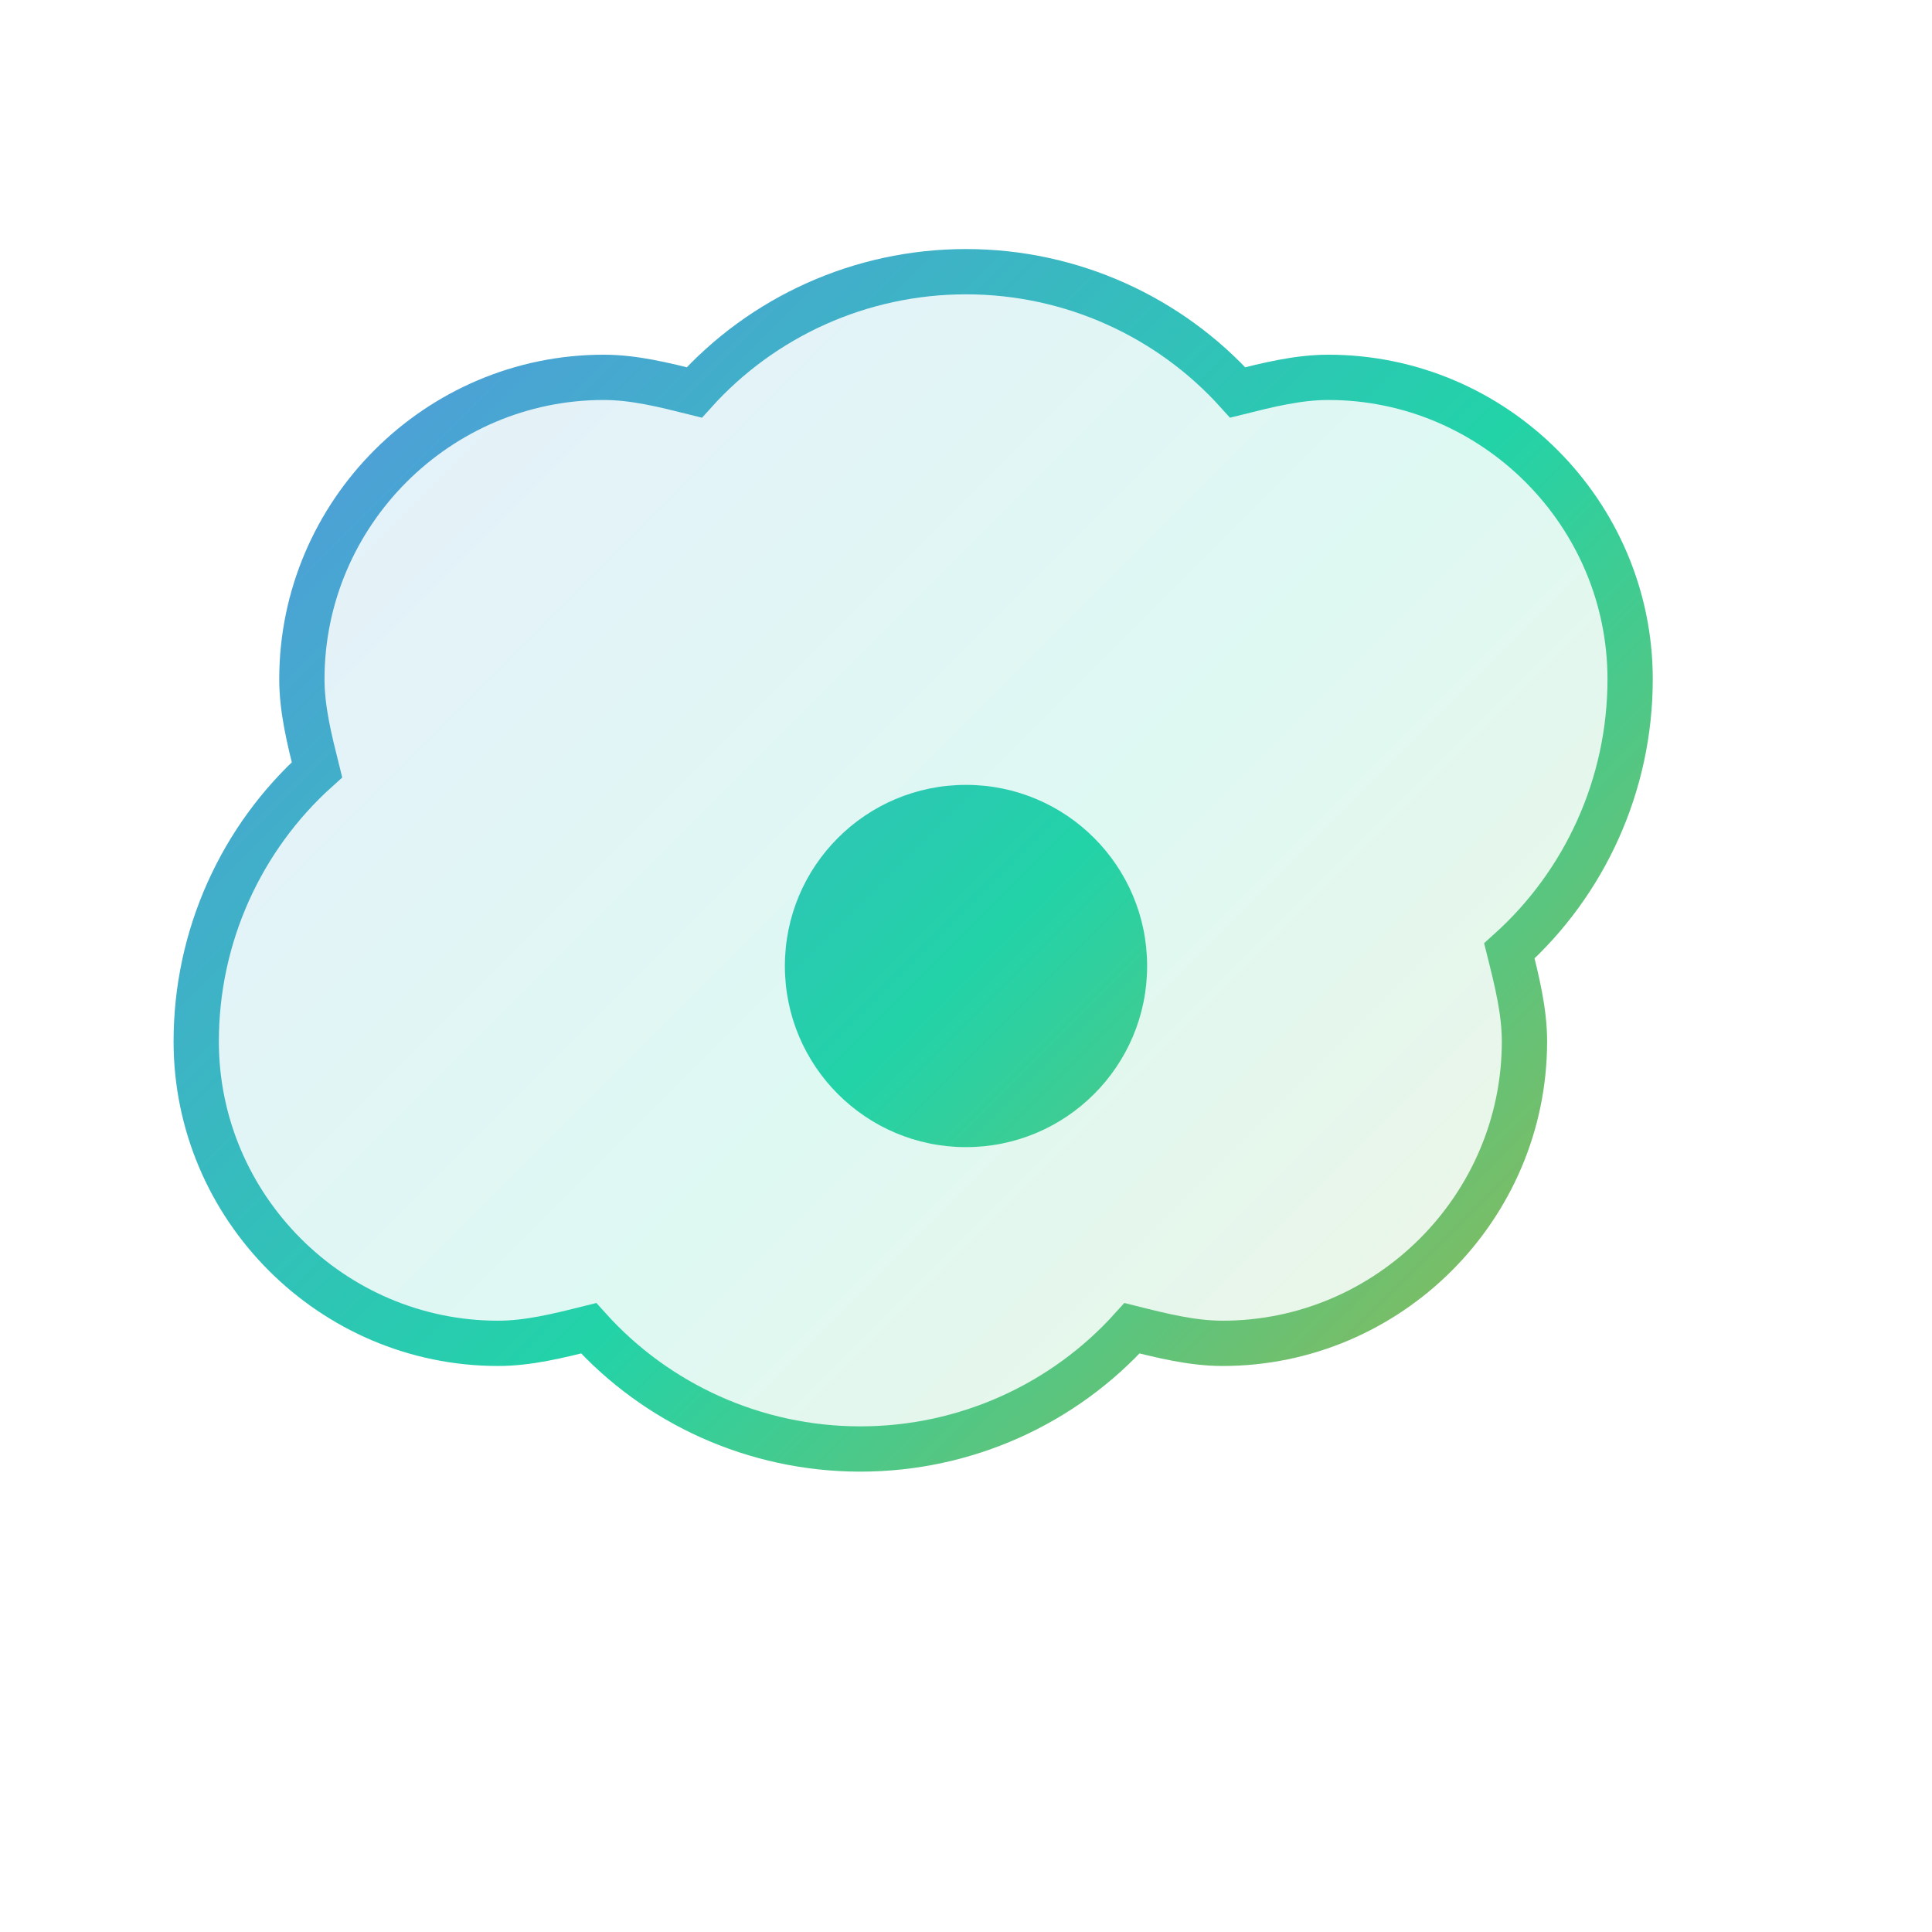
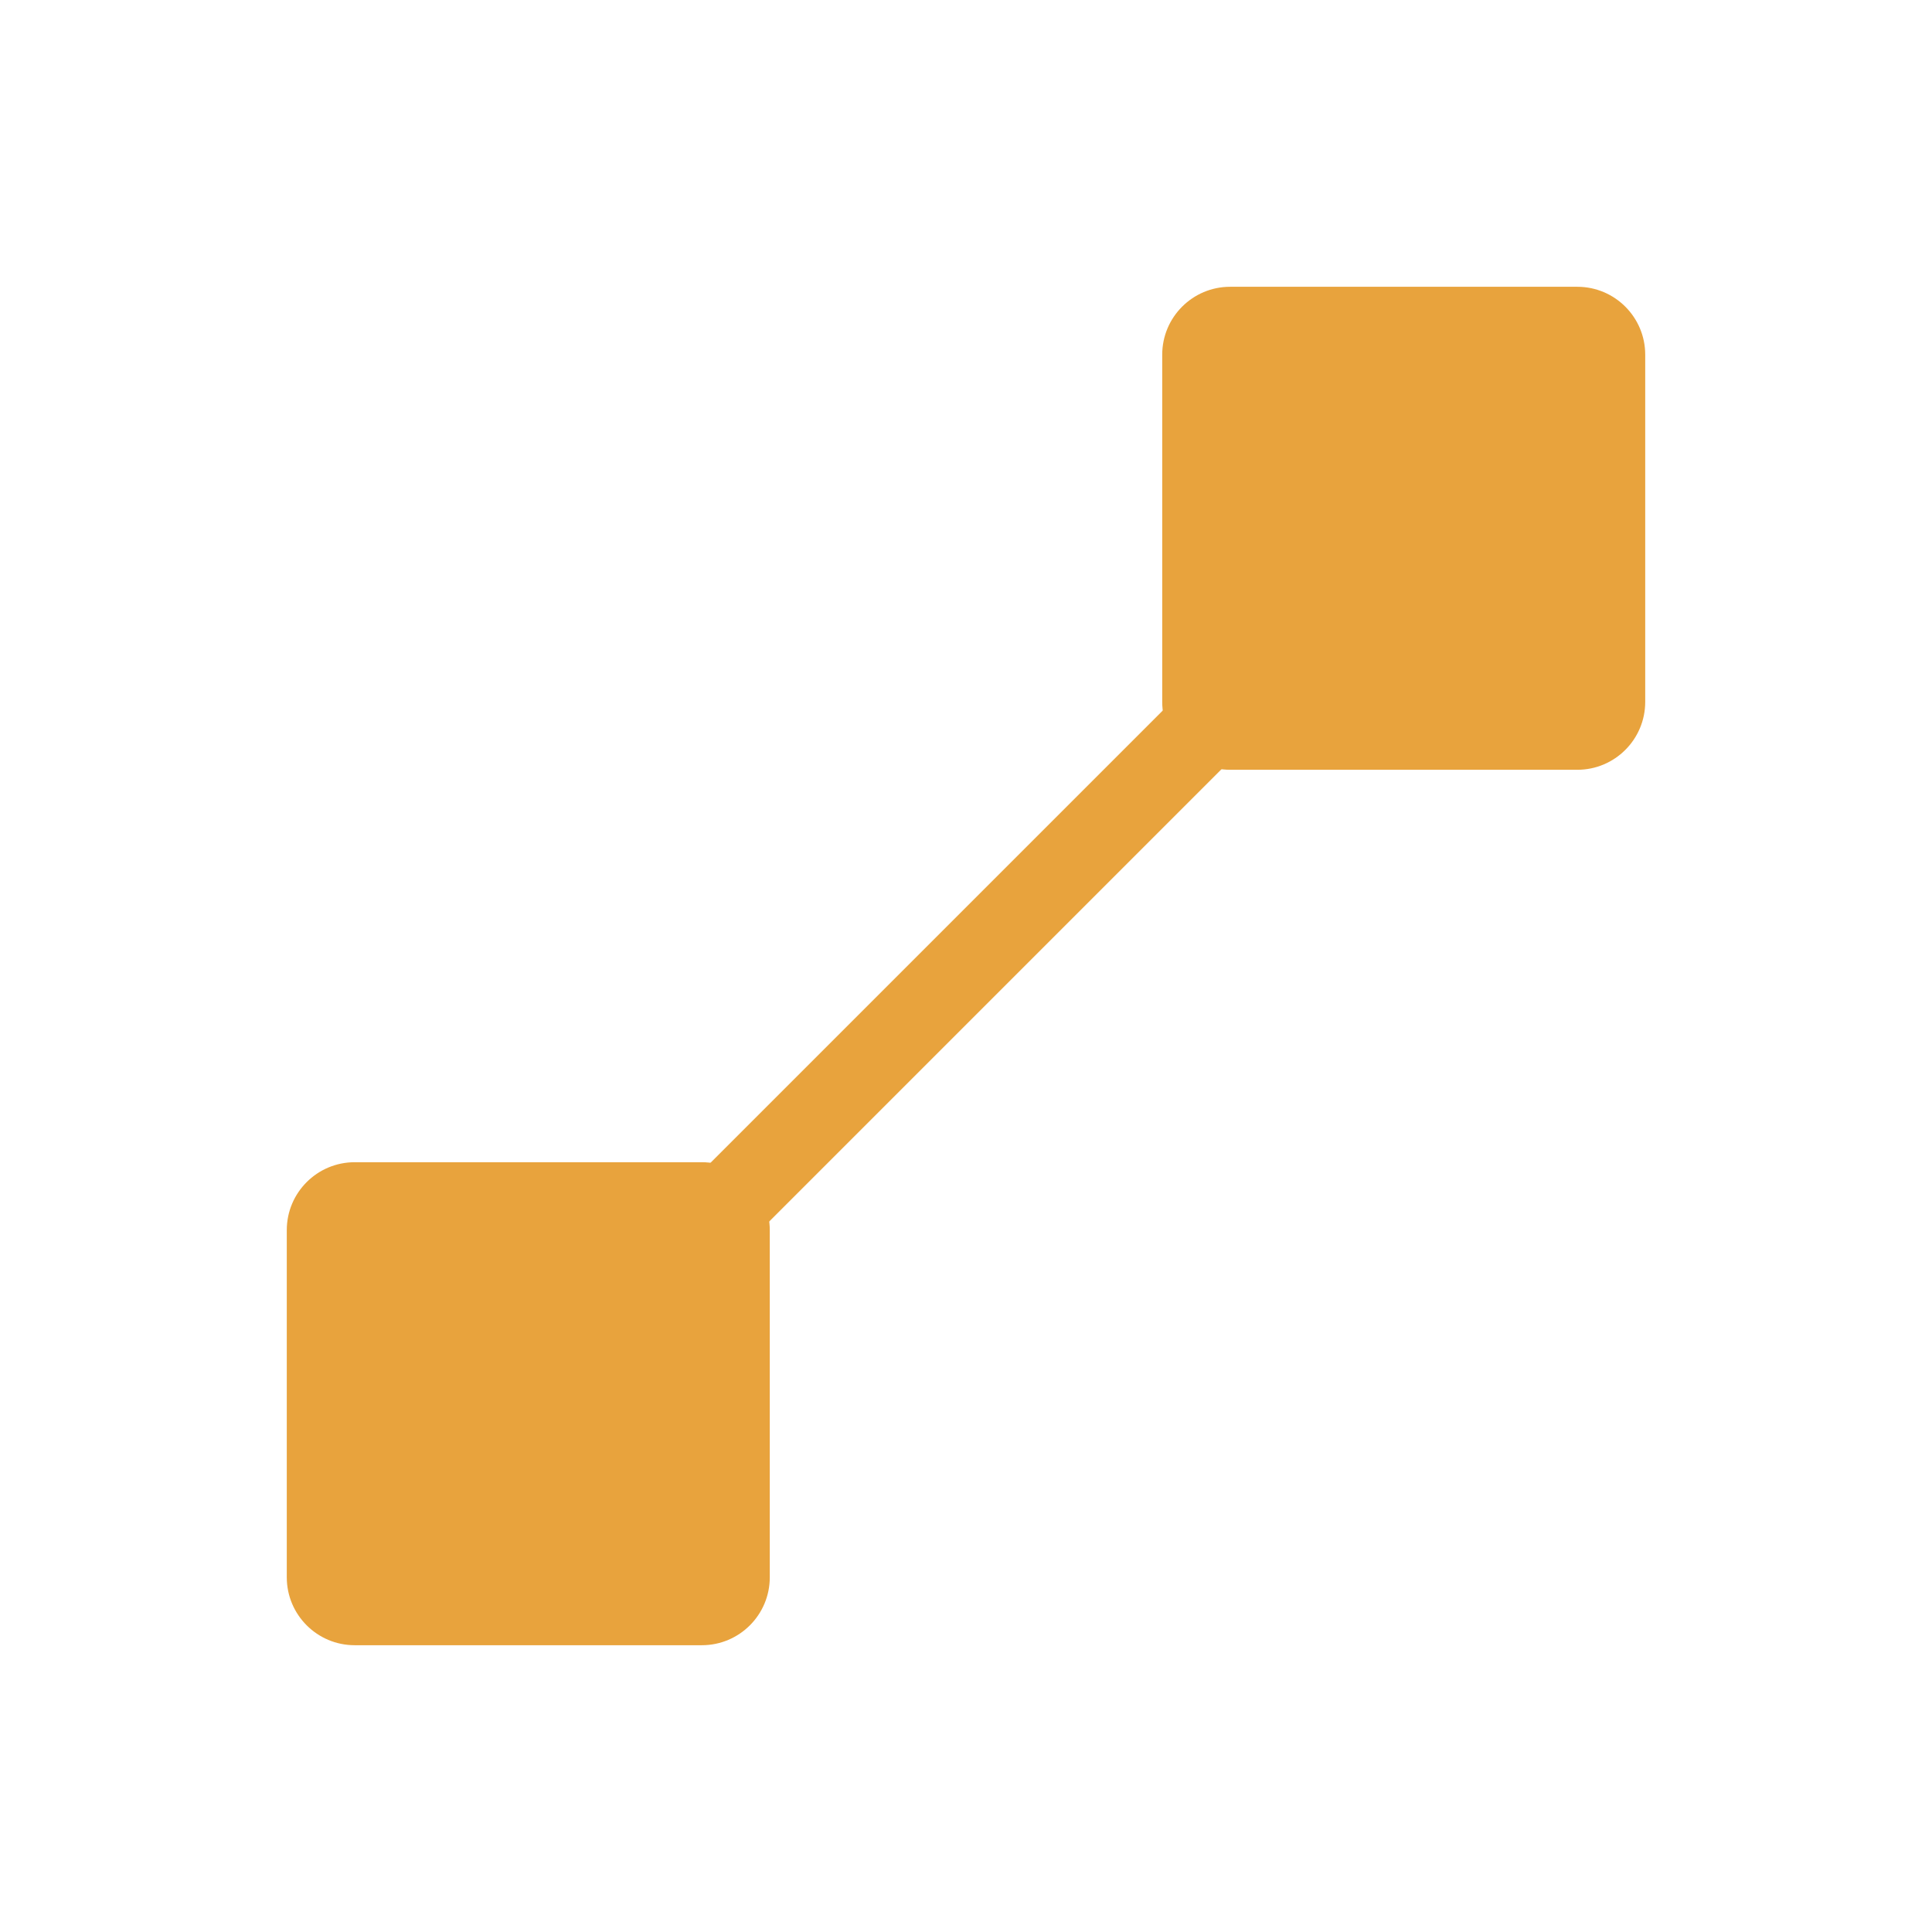
<svg xmlns="http://www.w3.org/2000/svg" width="512" height="512" viewBox="0 0 512 512" fill="none">
-   <defs>
-     <linearGradient id="aura-grad" x1="0" y1="0" x2="512" y2="512" gradientUnits="userSpaceOnUse">
-       <stop stop-color="#6c7cf8" />
-       <stop offset="0.5" stop-color="#22d3a8" />
-       <stop offset="1" stop-color="#f59e0b" />
-     </linearGradient>
-   </defs>
-   <path d="M256 72c-28 0-54 12-72 32-8-2-16-4-24-4-44 0-80 36-80 80 0 8 2 16 4 24-20 18-32 44-32 72 0 44 36 80 80 80 8 0 16-2 24-4 18 20 44 32 72 32s54-12 72-32c8 2 16 4 24 4 44 0 80-36 80-80 0-8-2-16-4-24 20-18 32-44 32-72 0-44-36-80-80-80-8 0-16 2-24 4-18-20-44-32-72-32z" fill="url(#aura-grad)" fill-opacity="0.15" />
-   <path d="M256 72c-28 0-54 12-72 32-8-2-16-4-24-4-44 0-80 36-80 80 0 8 2 16 4 24-20 18-32 44-32 72 0 44 36 80 80 80 8 0 16-2 24-4 18 20 44 32 72 32s54-12 72-32c8 2 16 4 24 4 44 0 80-36 80-80 0-8-2-16-4-24 20-18 32-44 32-72 0-44-36-80-80-80-8 0-16 2-24 4-18-20-44-32-72-32z" stroke="url(#aura-grad)" stroke-width="12" />
-   <circle cx="256" cy="256" r="48" fill="url(#aura-grad)" />
+   <path d="M140 372 L372 140" stroke="#e8a33d" stroke-width="22" stroke-linecap="round" />
+   <rect x="76" y="308" width="128" height="128" rx="18" fill="#e8a33d" />
+   <rect x="308" y="76" width="128" height="128" rx="18" fill="#e8a33d" />
</svg>
